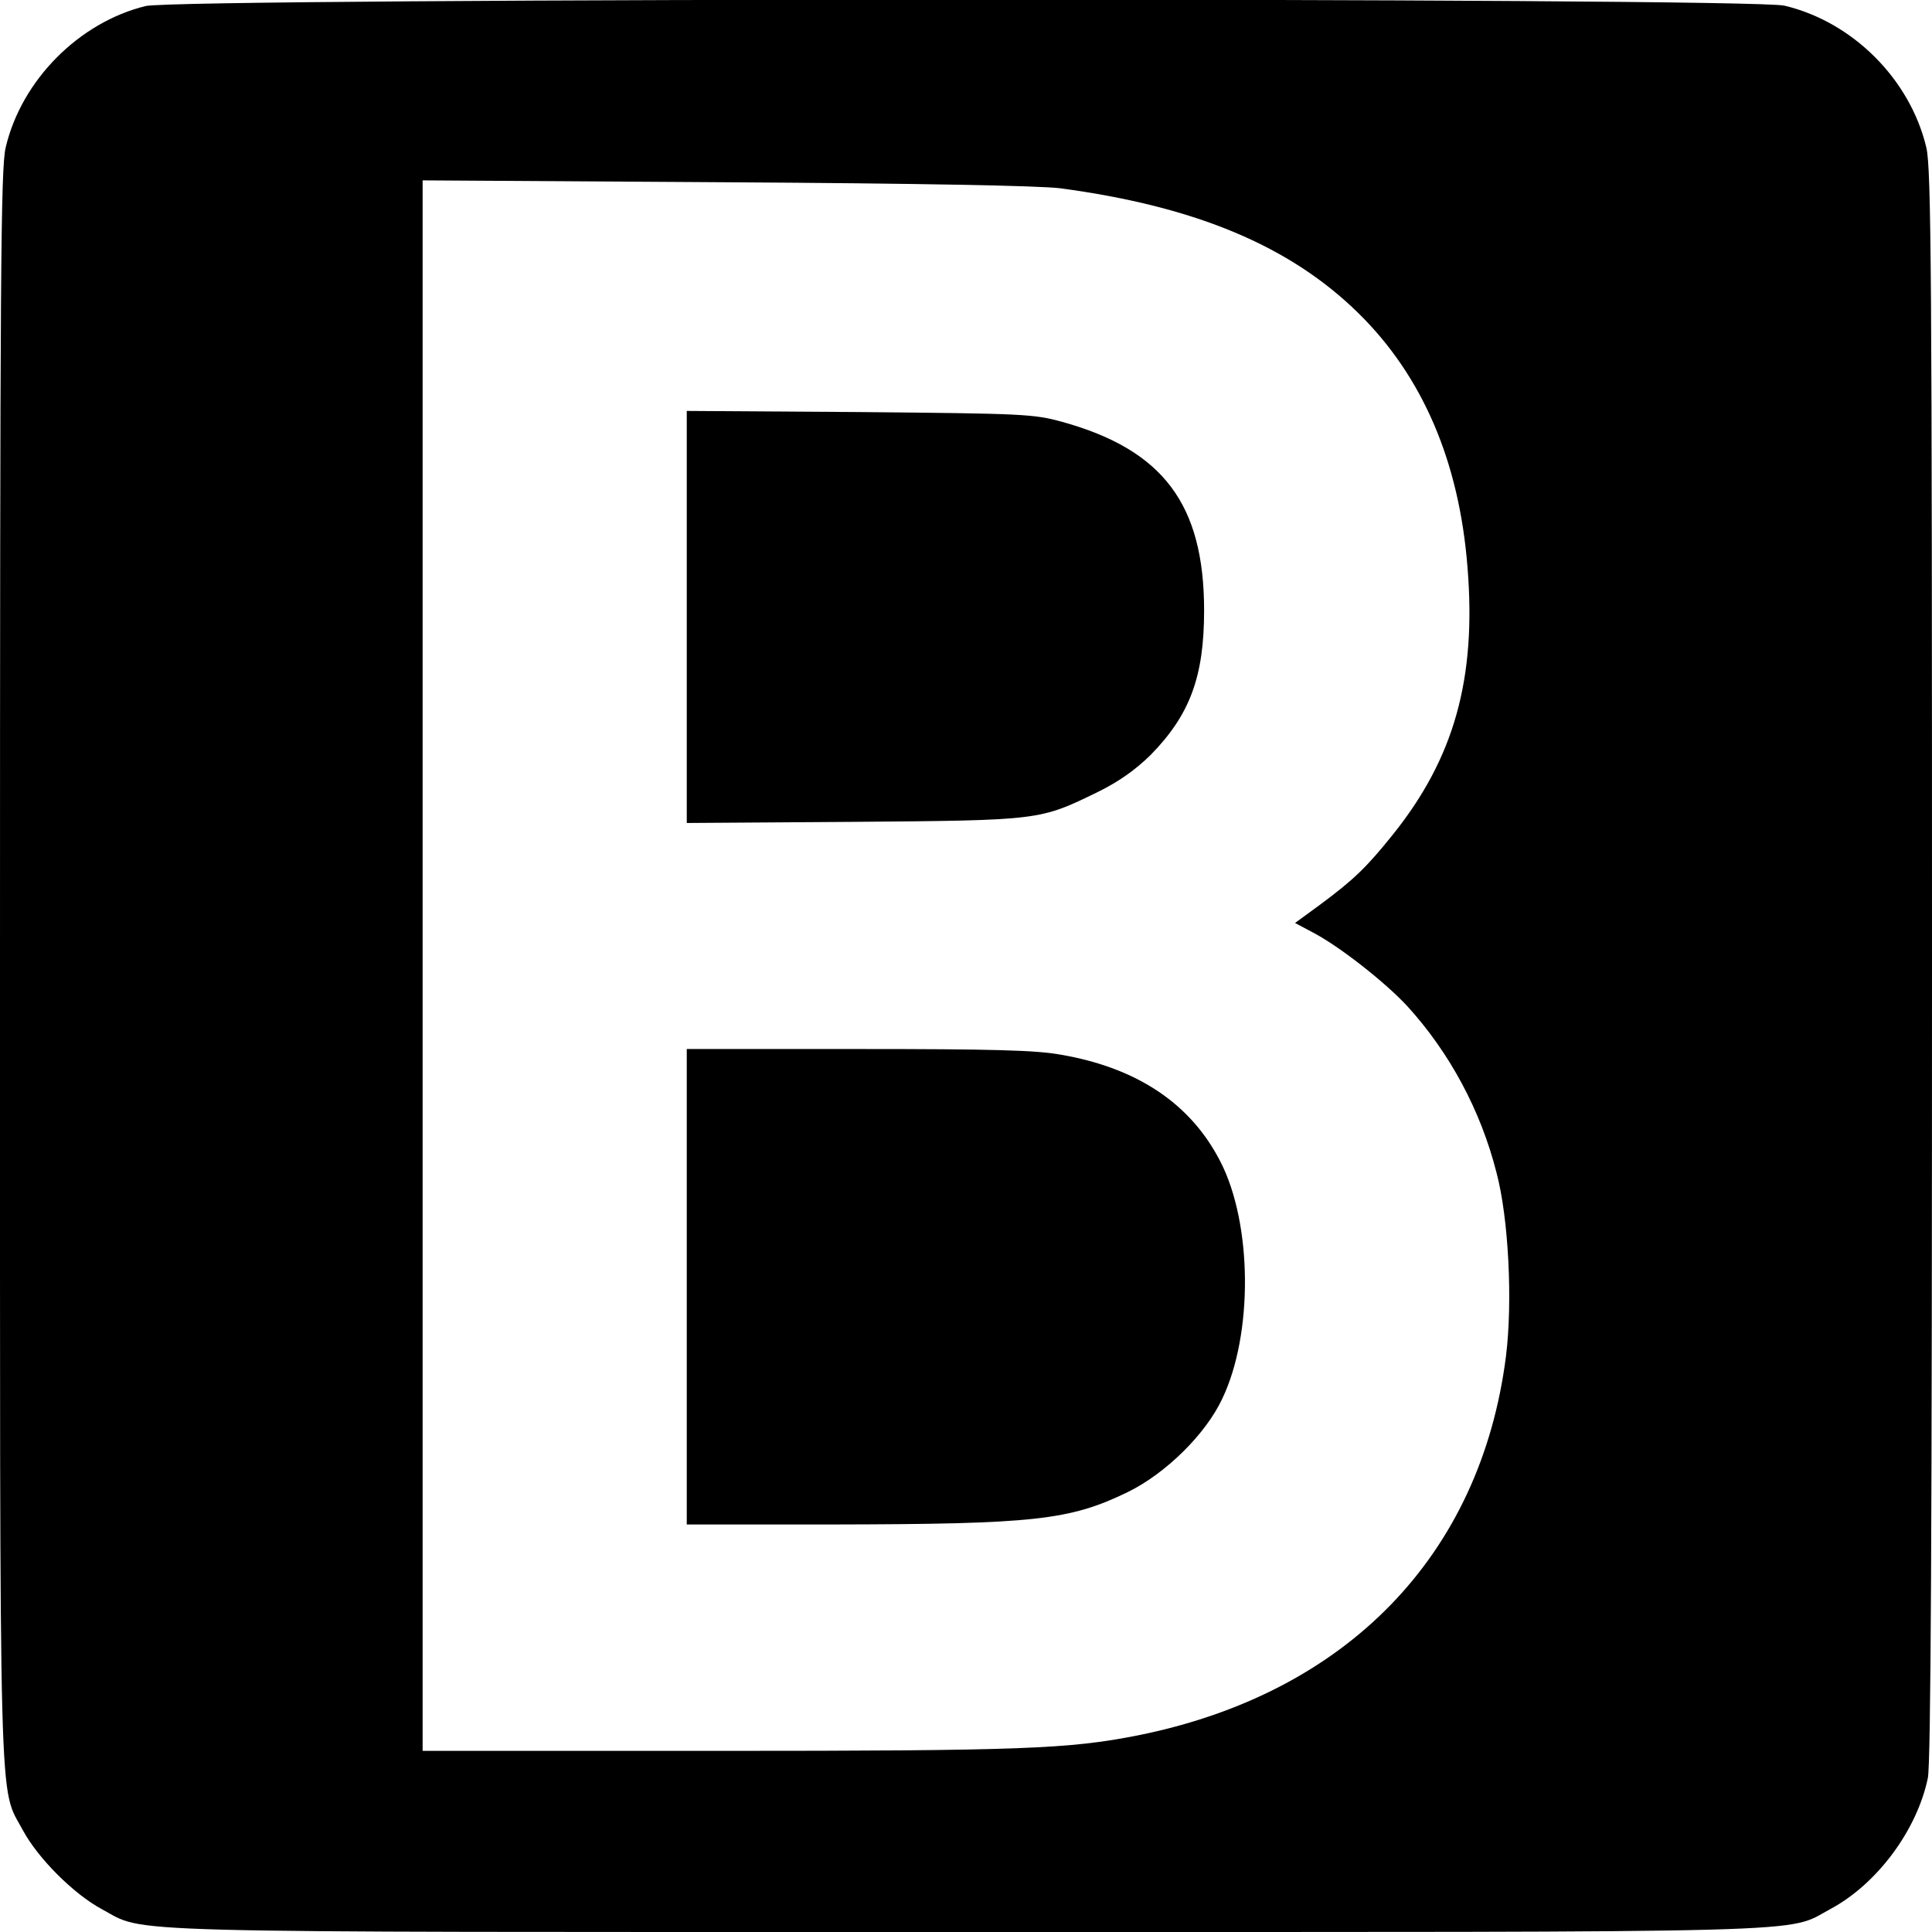
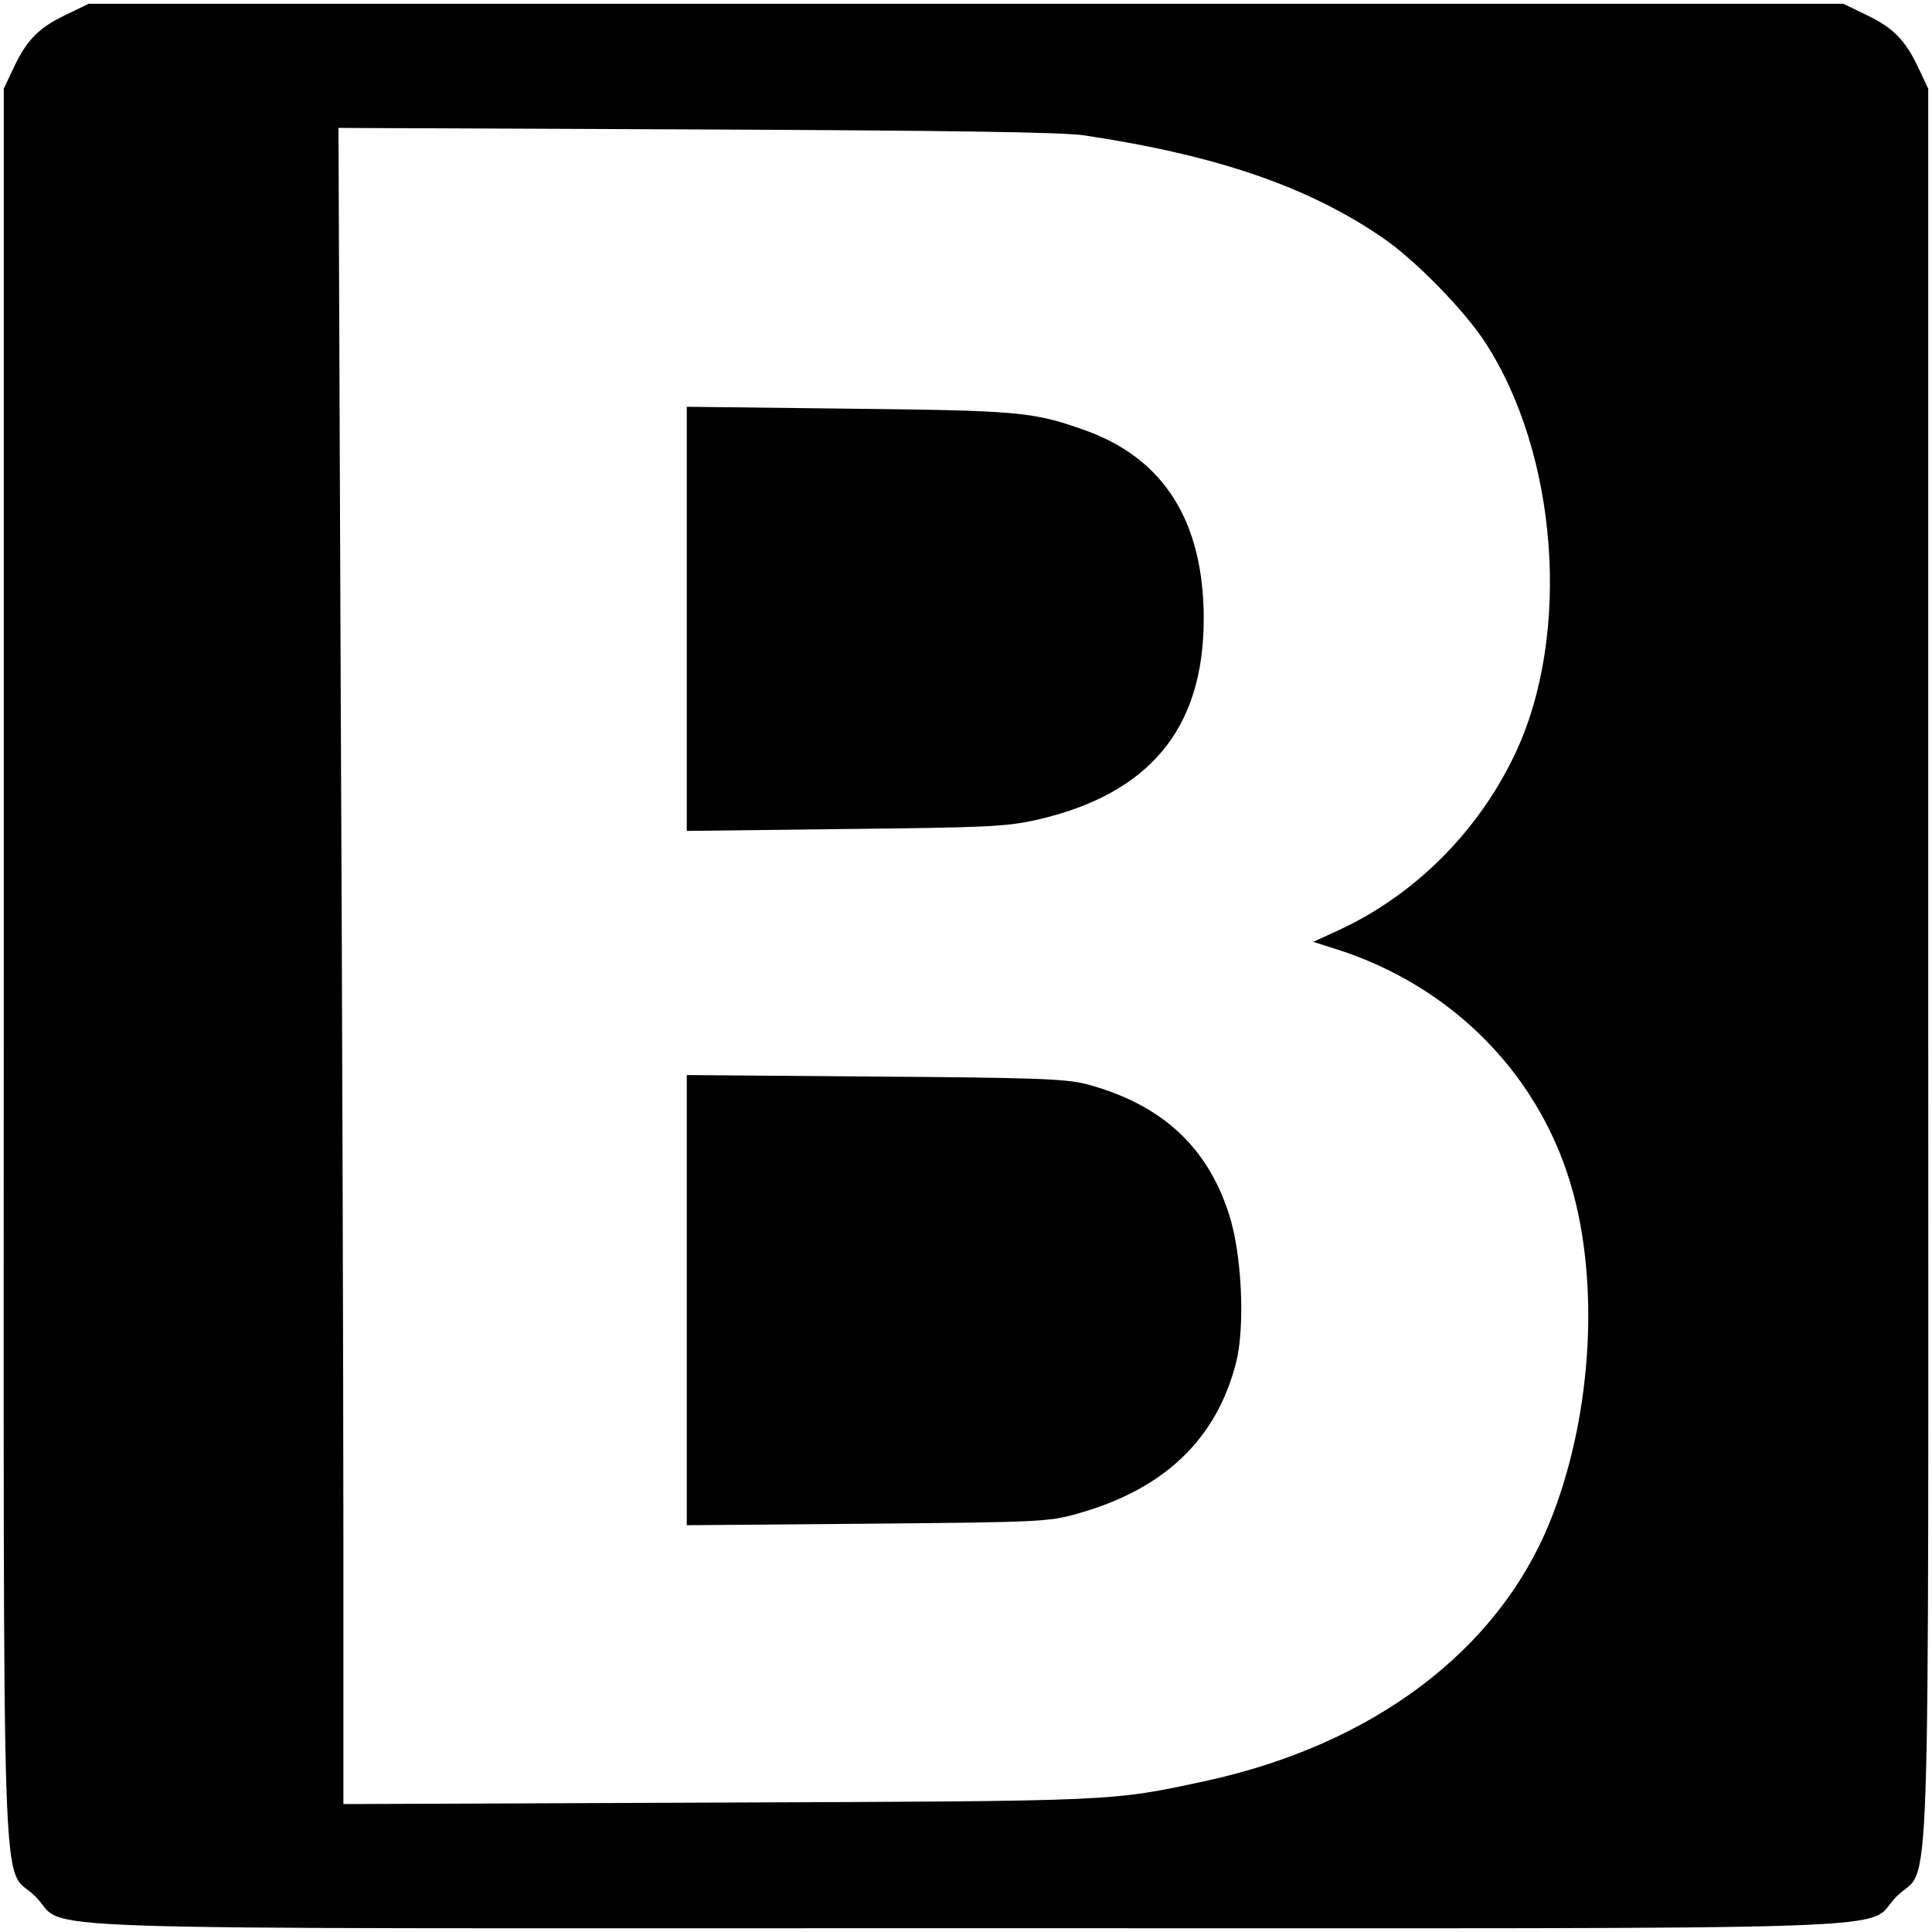
<svg xmlns="http://www.w3.org/2000/svg" version="1.0" width="512pt" height="512pt" viewBox="0 0 512 512" preserveAspectRatio="xMidYMid meet">
  <g transform="translate(0,512) scale(0.1,-0.1)" fill="#000000" stroke="none">
-     <path d="M386 5104 c-176 -43 -329 -196 -371 -375 -13 -56 -15 -327 -15 -2169 0 -2316 -4 -2169 61 -2291 40 -74 134 -168 208 -208 122 -65 -25 -61 2291 -61 2316 0 2169 -4 2291 61 123 66 229 208 258 347 8 37 11 668 11 2155 0 1839 -2 2110 -15 2166 -43 181 -195 333 -376 376 -94 22 -4251 21 -4343 -1z m2424 -483 c359 -48 609 -153 790 -331 170 -167 267 -393 289 -673 24 -295 -35 -506 -198 -709 -69 -86 -103 -119 -192 -185 l-67 -49 47 -25 c71 -37 193 -133 251 -196 111 -122 194 -275 236 -441 32 -121 43 -341 25 -486 -67 -528 -422 -894 -976 -1005 -182 -36 -307 -41 -1112 -41 l-783 0 0 2081 0 2081 803 -5 c509 -3 833 -9 887 -16z" />
-     <path d="M1820 3485 l0 -546 443 3 c495 4 492 4 646 79 57 28 100 59 140 98 104 106 142 207 142 383 0 282 -109 426 -376 500 -76 21 -104 22 -537 26 l-458 3 0 -546z" />
-     <path d="M1820 1710 l0 -630 393 0 c527 1 622 11 776 86 100 49 206 153 250 247 82 171 80 462 -4 627 -78 154 -220 250 -424 285 -65 12 -183 15 -537 15 l-454 0 0 -630z" />
+     <path d="M175 5081 c-72 -34 -105 -68 -139 -141 l-26 -55 0 -2321 c0 -2628 -9 -2377 84 -2470 93 -93 -157 -84 2466 -84 2623 0 2373 -9 2466 84 93 93 84 -158 84 2470 l0 2321 -26 55 c-34 73 -67 107 -139 141 l-60 29 -2325 0 -2325 0 -60 -29z m2700 -320 c352 -53 593 -136 792 -273 84 -58 211 -188 266 -271 196 -297 232 -779 82 -1095 -97 -205 -265 -373 -465 -466 l-70 -32 57 -18 c313 -98 549 -339 632 -647 71 -261 46 -607 -62 -873 -139 -342 -470 -590 -913 -686 -252 -54 -227 -53 -1291 -57 l-993 -4 0 713 c0 392 -3 1392 -7 2221 l-6 1508 949 -4 c670 -3 973 -7 1029 -16z" />
+     <path d="M1820 3480 l0 -562 418 5 c373 4 427 6 508 24 299 68 444 241 444 533 0 260 -107 427 -318 501 -135 48 -175 51 -624 56 l-428 5 0 -562z" />
+     <path d="M1820 1675 l0 -597 478 4 c451 4 481 5 555 26 231 64 371 197 423 402 24 96 15 288 -19 392 -58 181 -180 292 -378 345 -55 14 -133 17 -561 20 l-498 4 0 -596z" />
  </g>
</svg>
